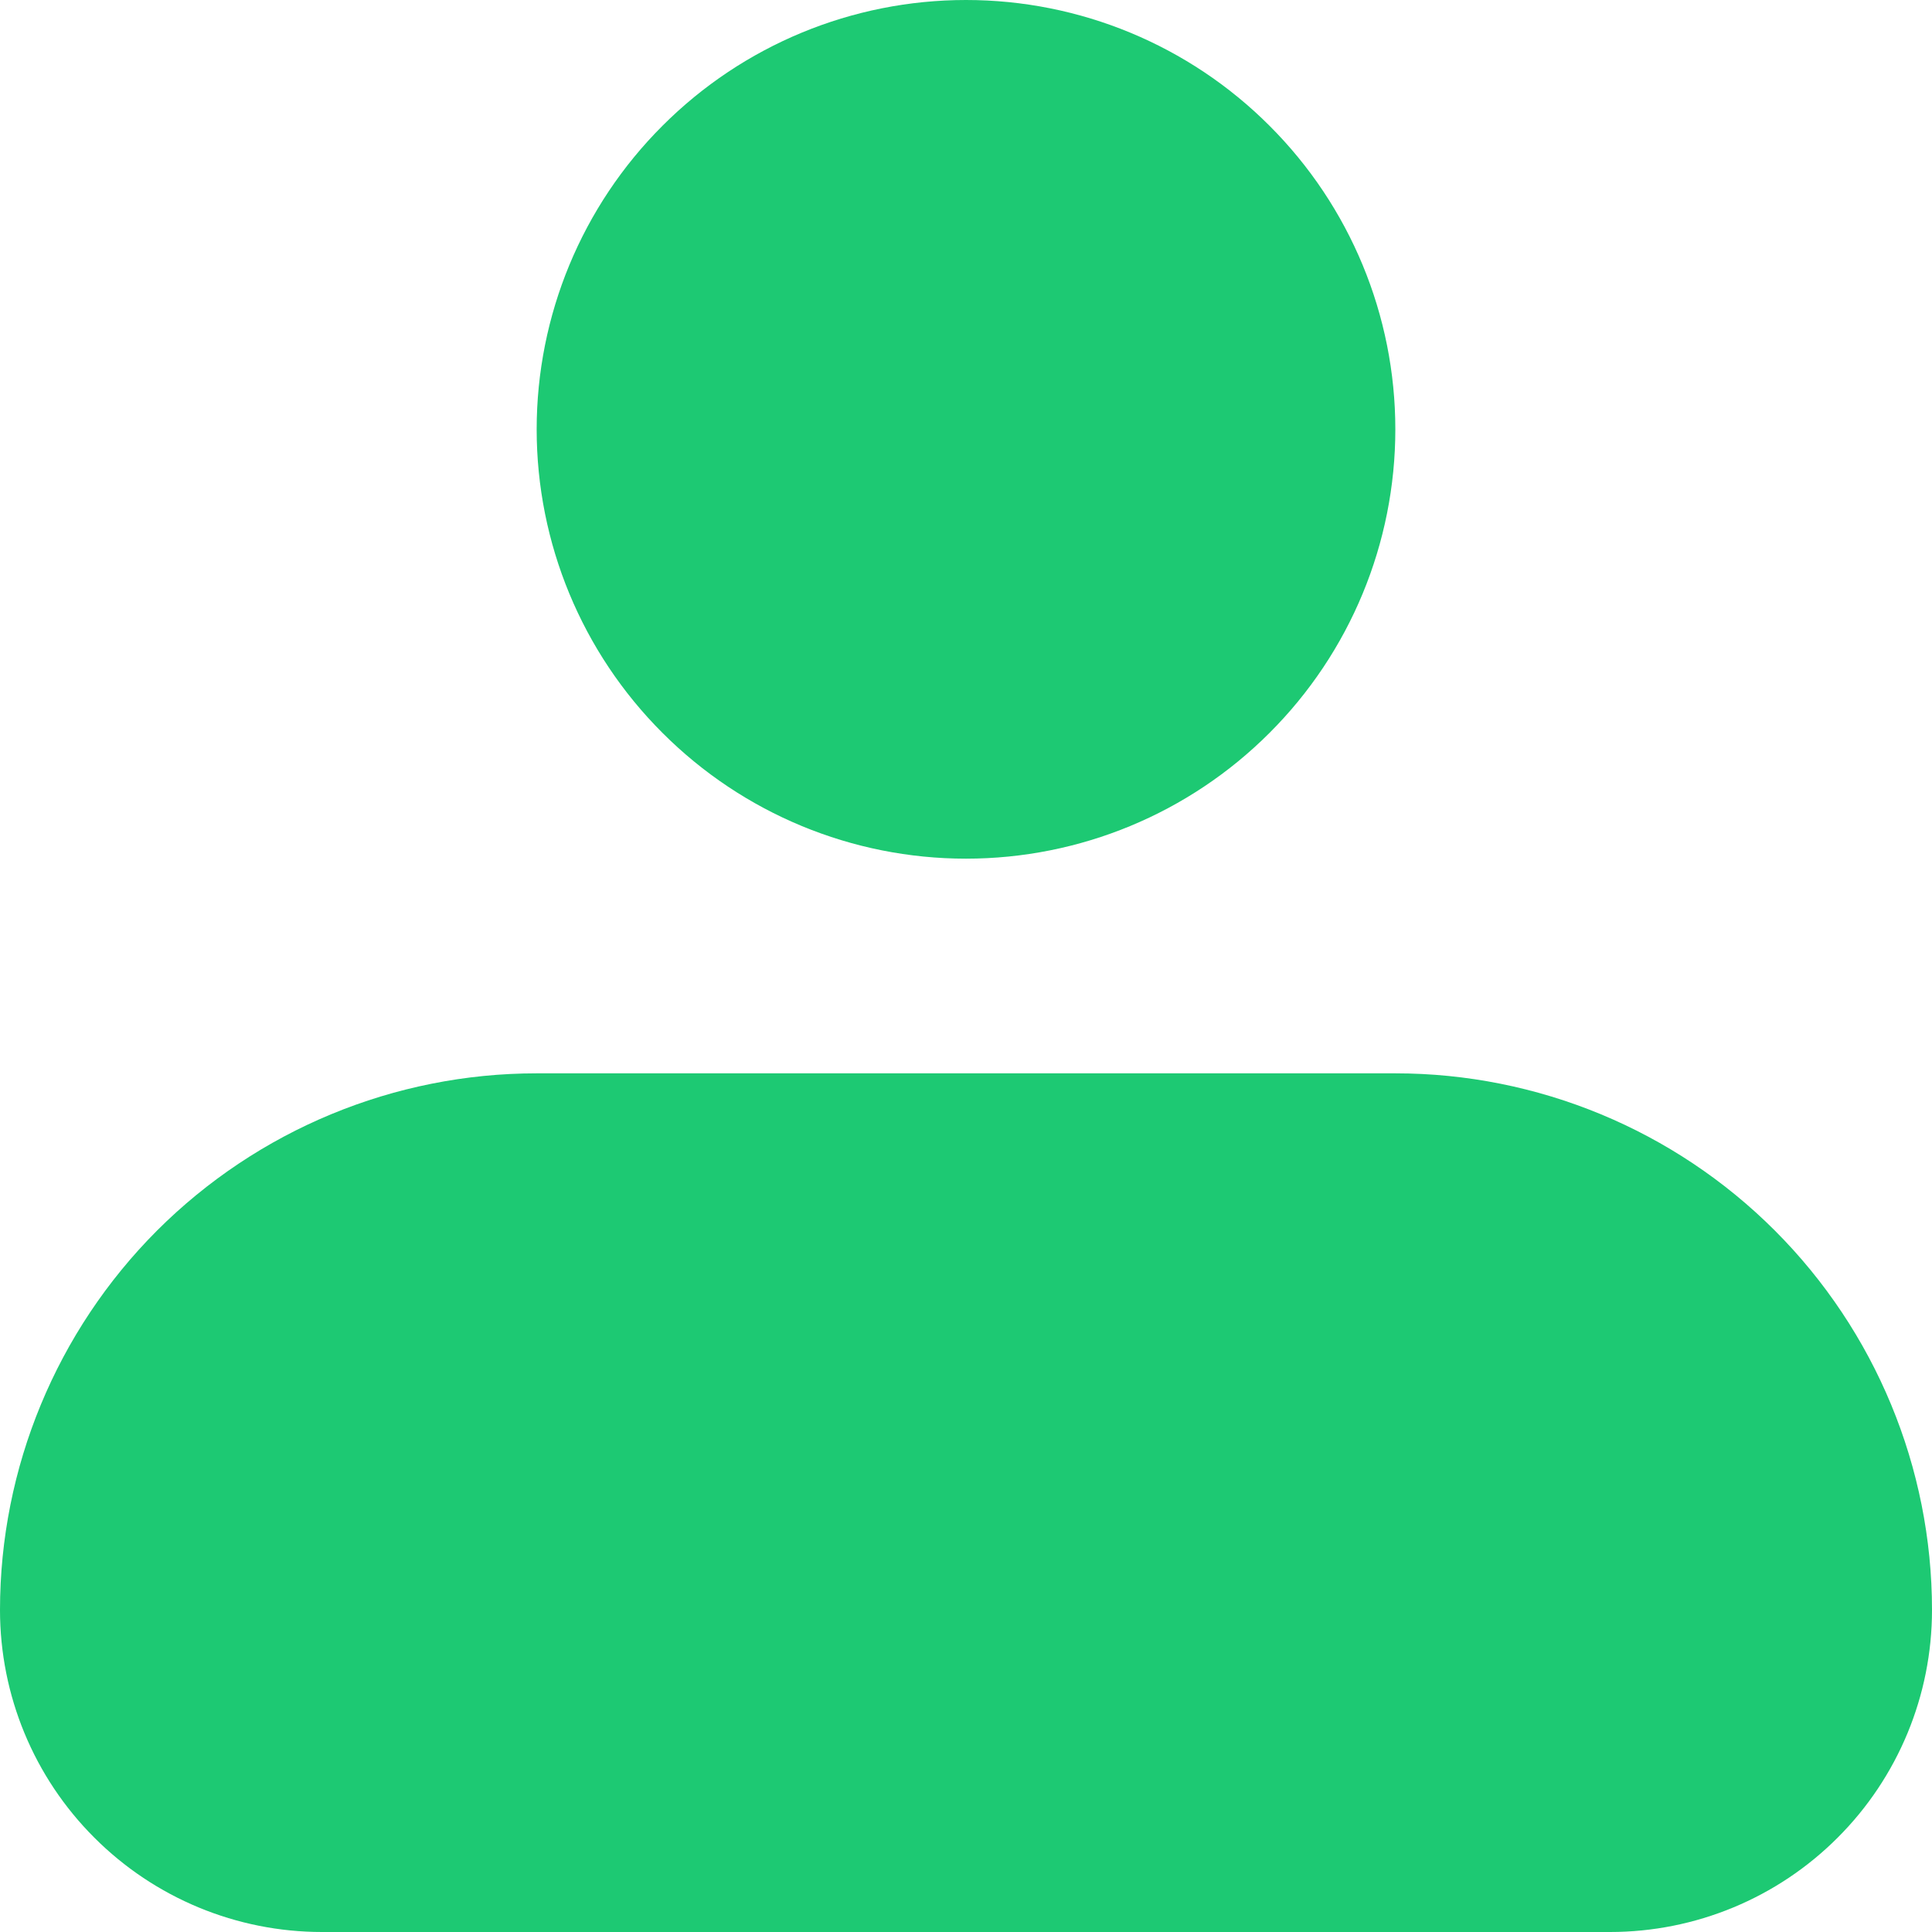
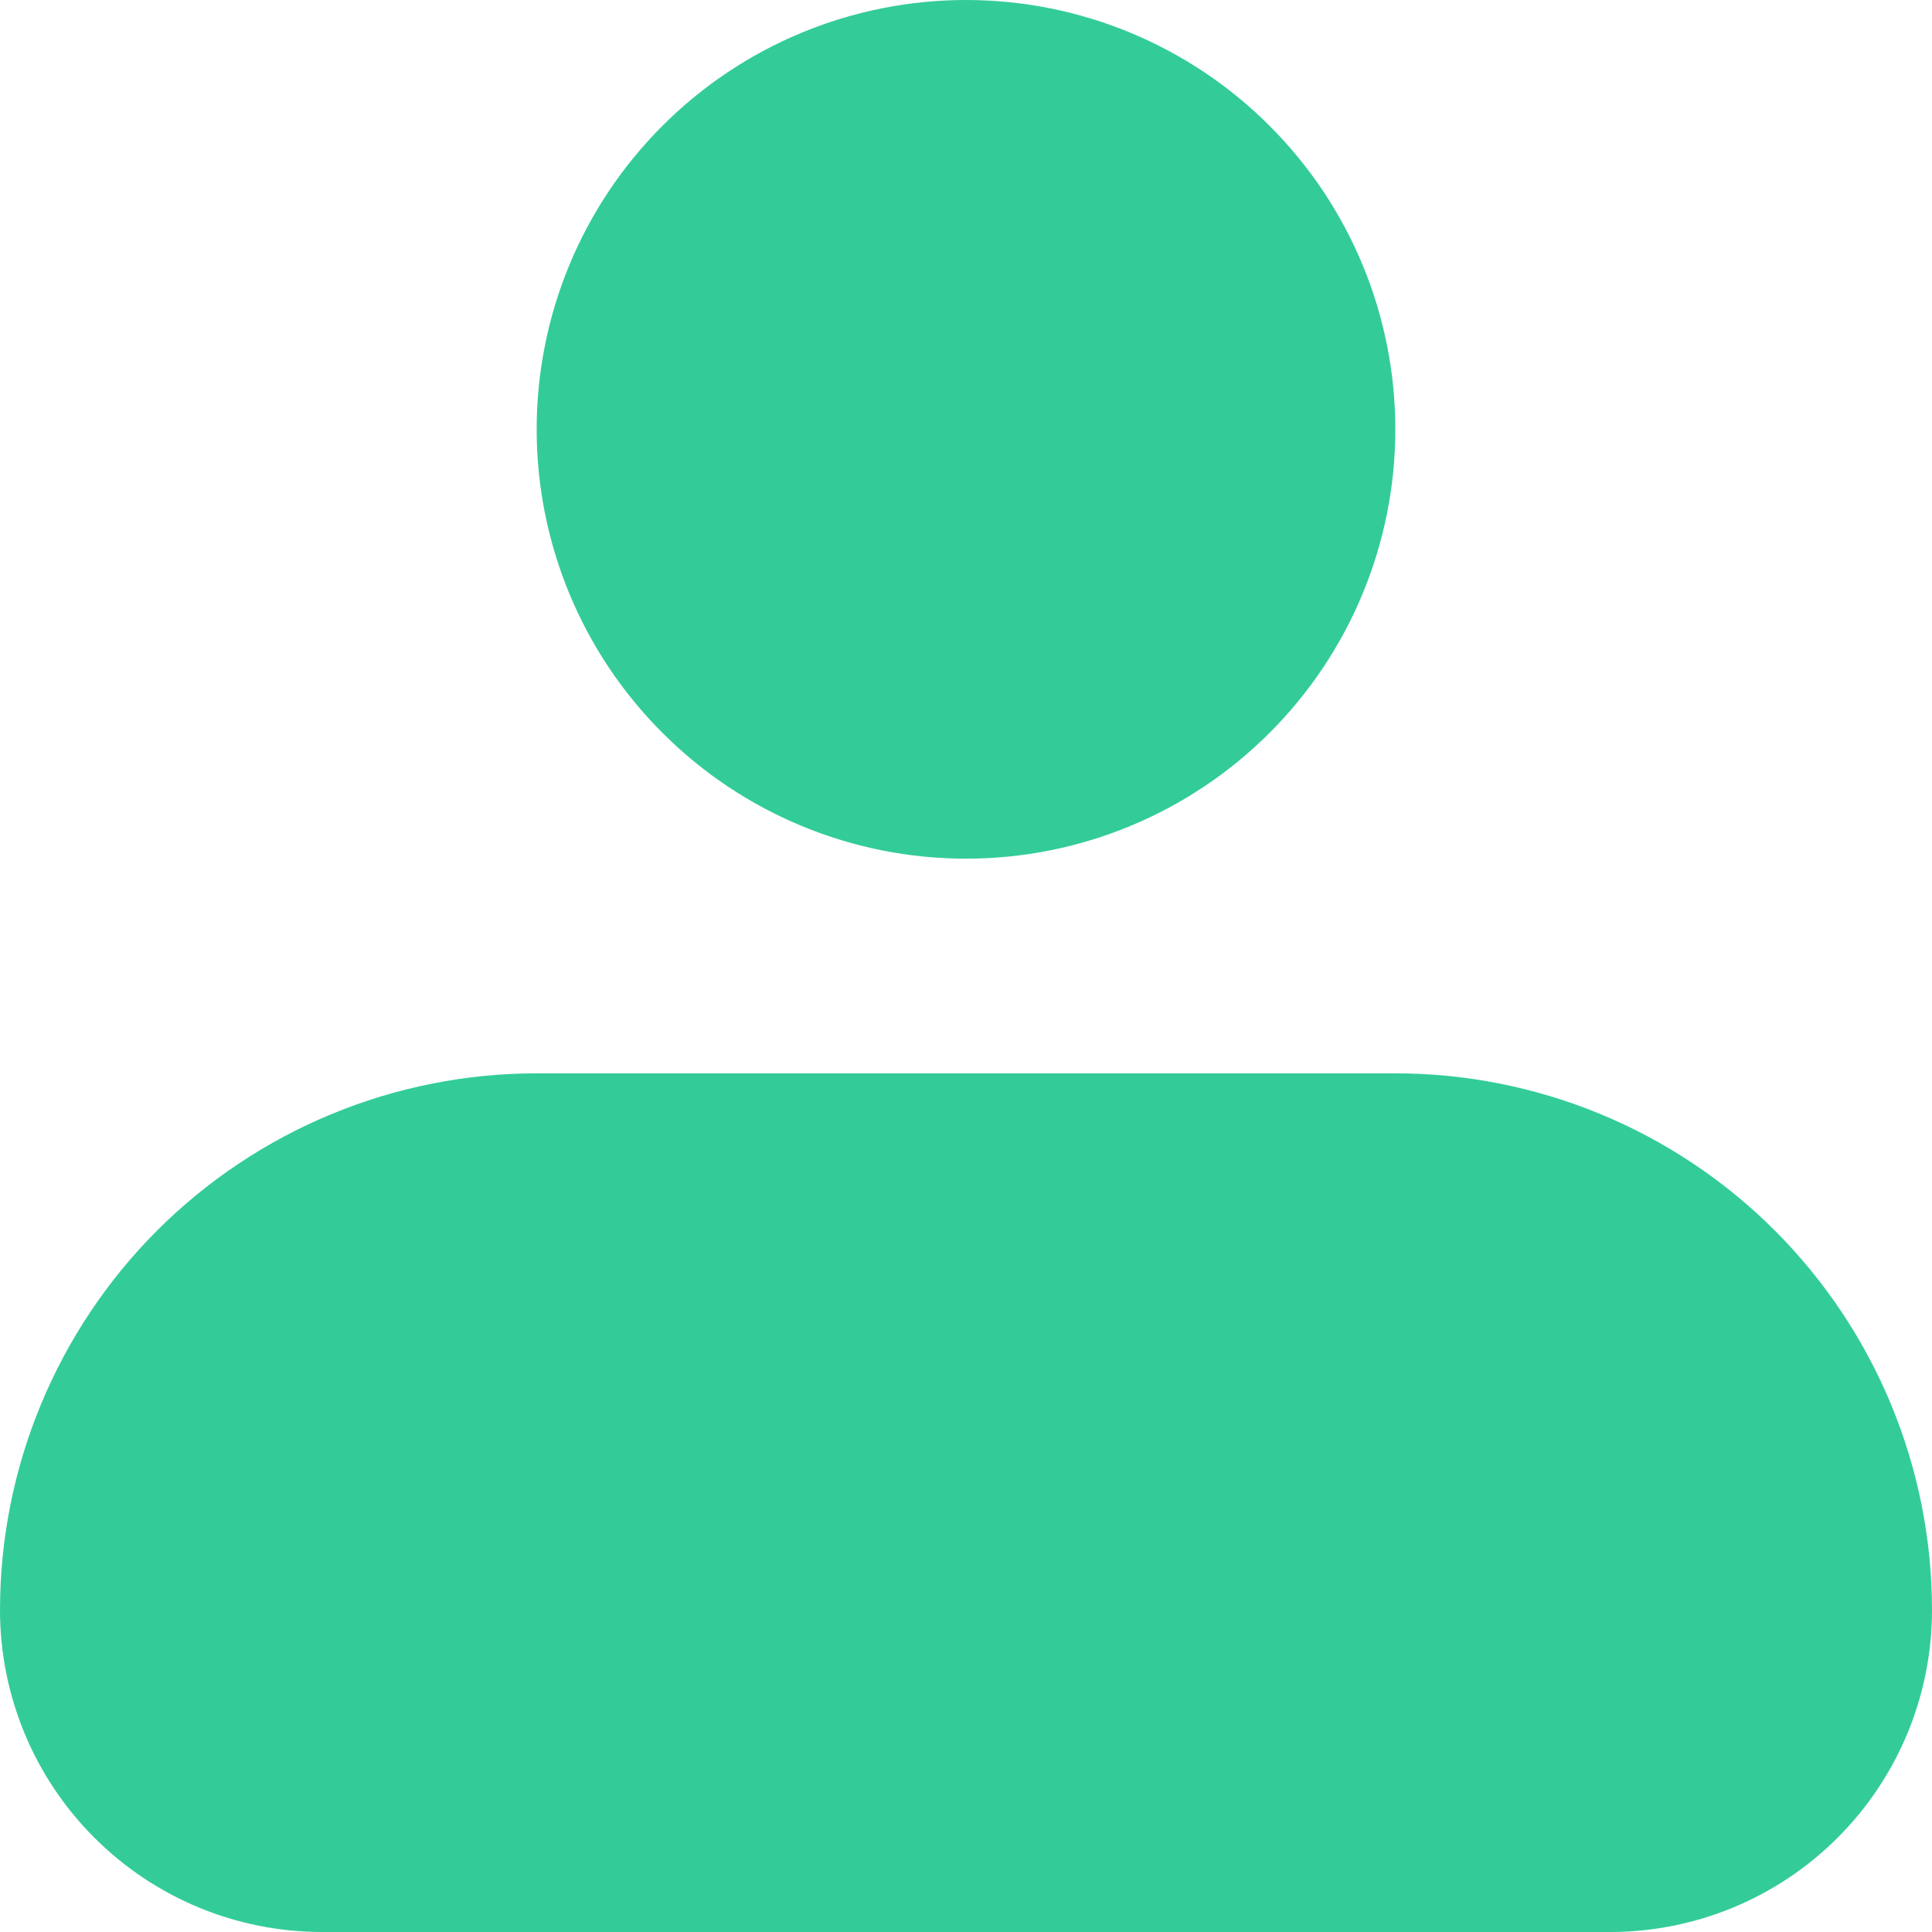
<svg xmlns="http://www.w3.org/2000/svg" width="18" height="18" viewBox="0 0 18 18" fill="none">
-   <path id="Vector" fill-rule="evenodd" clip-rule="evenodd" d="M5 4C5 2.939 5.421 1.922 6.172 1.172C6.922 0.421 7.939 0 9 0C10.061 0 11.078 0.421 11.828 1.172C12.579 1.922 13 2.939 13 4C13 5.061 12.579 6.078 11.828 6.828C11.078 7.579 10.061 8 9 8C7.939 8 6.922 7.579 6.172 6.828C5.421 6.078 5 5.061 5 4ZM5 10C3.674 10 2.402 10.527 1.464 11.464C0.527 12.402 0 13.674 0 15C0 15.796 0.316 16.559 0.879 17.121C1.441 17.684 2.204 18 3 18H15C15.796 18 16.559 17.684 17.121 17.121C17.684 16.559 18 15.796 18 15C18 13.674 17.473 12.402 16.535 11.464C15.598 10.527 14.326 10 13 10H5Z" fill="#1DC973" />
+   <path id="Vector" fill-rule="evenodd" clip-rule="evenodd" d="M5 4C5 2.939 5.421 1.922 6.172 1.172C6.922 0.421 7.939 0 9 0C10.061 0 11.078 0.421 11.828 1.172C12.579 1.922 13 2.939 13 4C13 5.061 12.579 6.078 11.828 6.828C11.078 7.579 10.061 8 9 8C7.939 8 6.922 7.579 6.172 6.828C5.421 6.078 5 5.061 5 4ZM5 10C3.674 10 2.402 10.527 1.464 11.464C0.527 12.402 0 13.674 0 15C0 15.796 0.316 16.559 0.879 17.121C1.441 17.684 2.204 18 3 18H15C15.796 18 16.559 17.684 17.121 17.121C17.684 16.559 18 15.796 18 15C18 13.674 17.473 12.402 16.535 11.464C15.598 10.527 14.326 10 13 10H5Z" fill="#33CC99" />
</svg>
